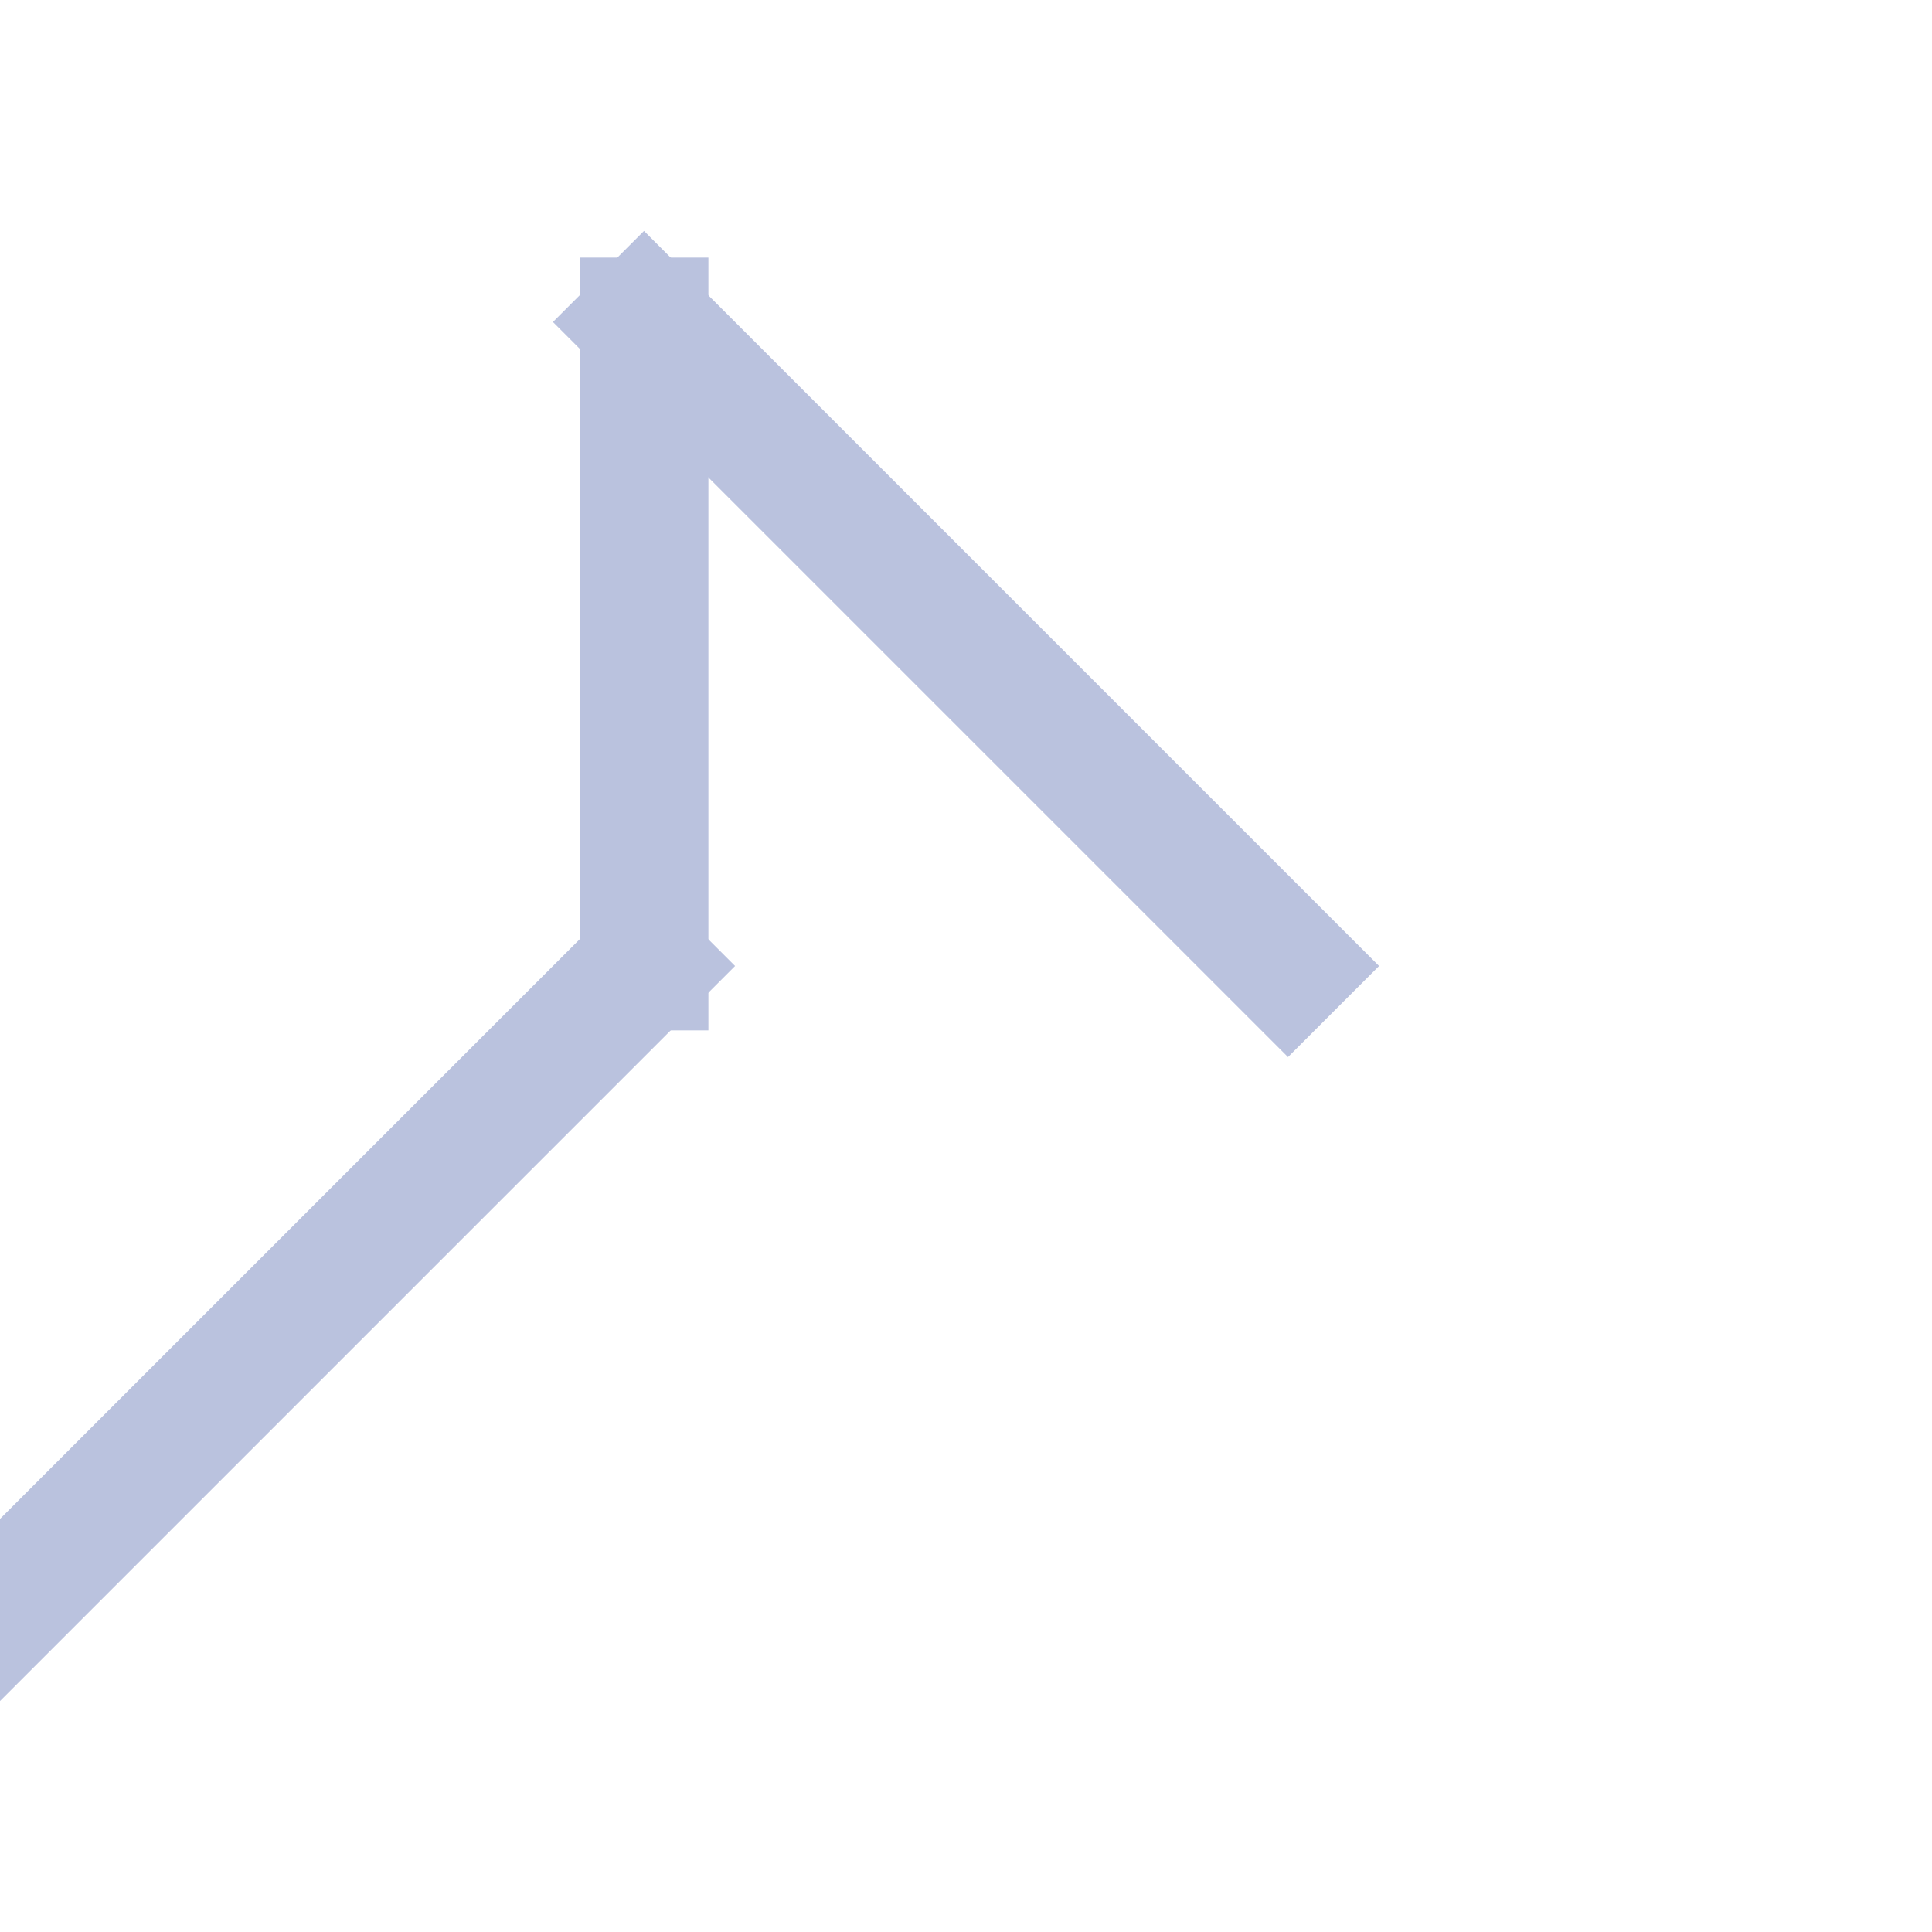
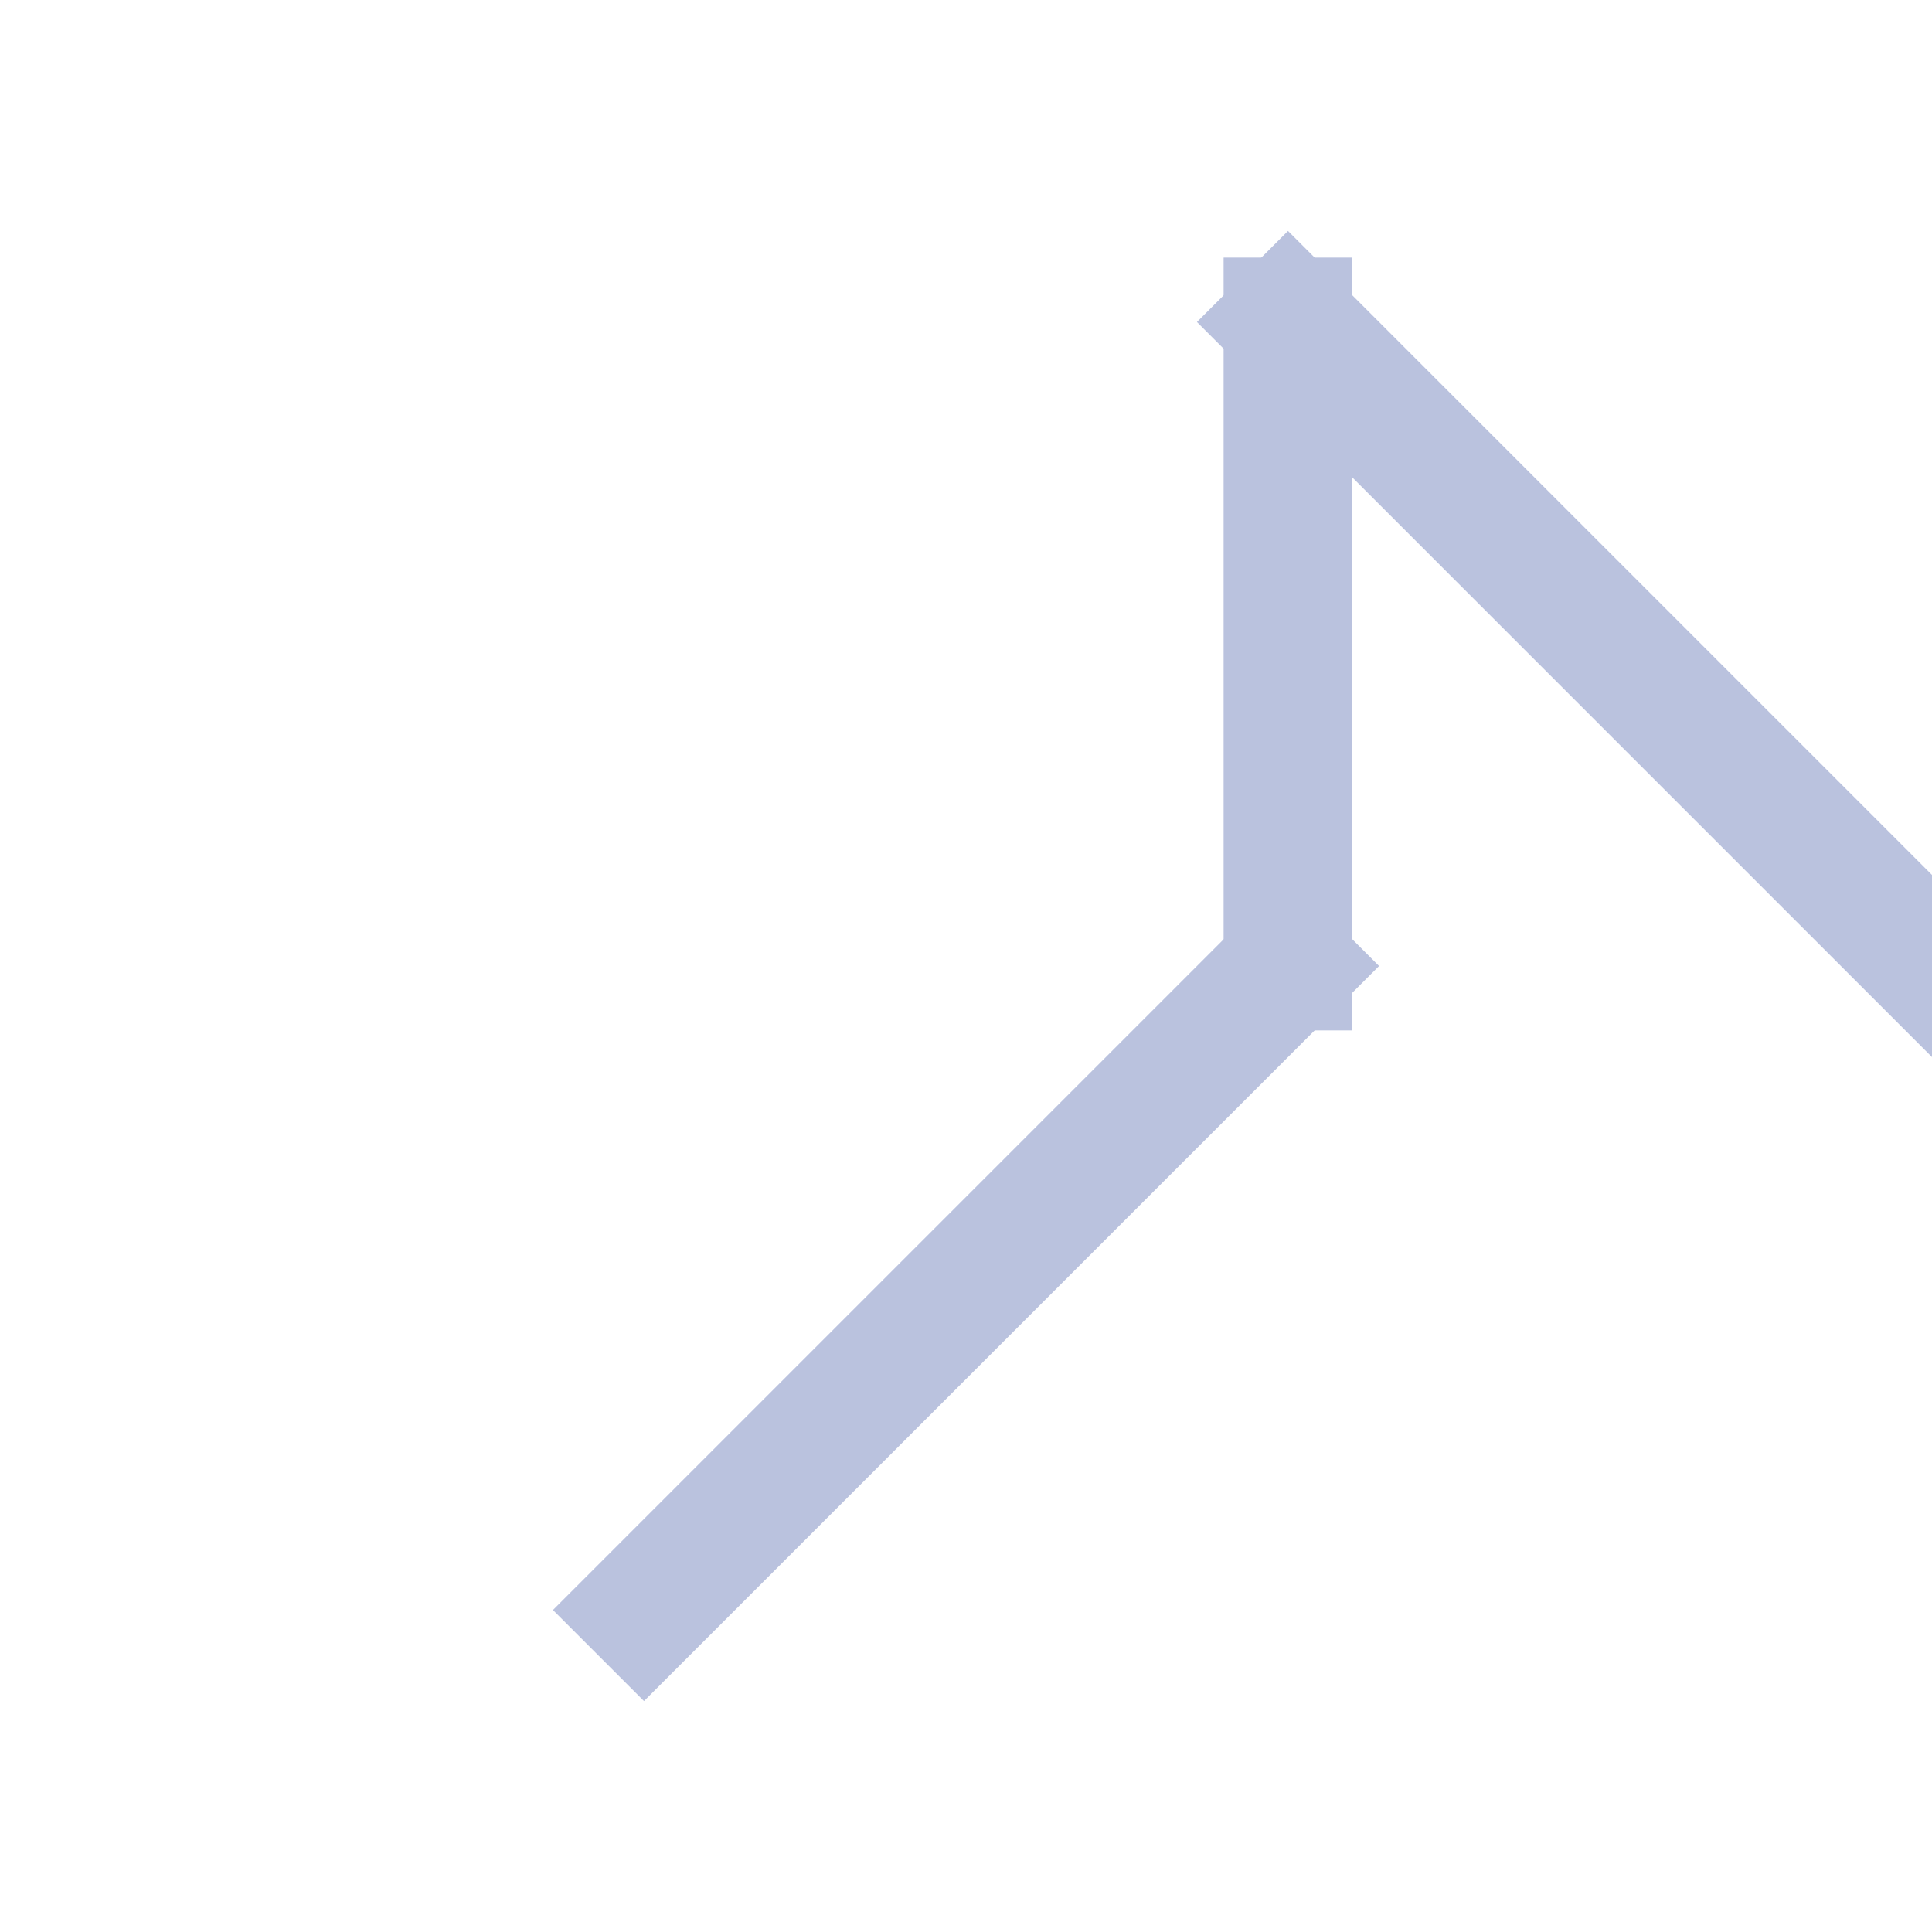
<svg xmlns="http://www.w3.org/2000/svg" width="150" height="150" viewBox="0 0 150 100">
  <defs>
    <g id="p">
      <line x1="0" y1="0" x2="0" y2="100" />
      <line x1="0" y1="0" x2="50" y2="0" />
    </g>
    <g id="b">
      <line x1="0" y1="0" x2="0" y2="100" />
      <line x1="0" y1="100" x2="50" y2="100" />
    </g>
    <g id="t">
      <line x1="50" y1="0" x2="50" y2="100" />
      <line x1="0" y1="0" x2="50" y2="0" />
    </g>
    <g id="k">
      <line x1="0" y1="0" x2="0" y2="50" />
      <line x1="0" y1="50" x2="50" y2="100" />
    </g>
    <g id="f">
      <line x1="0" y1="0" x2="0" y2="50" />
      <line x1="0" y1="0" x2="50" y2="0" />
    </g>
    <g id="sh">
      <line x1="0" y1="0" x2="0" y2="50" />
      <line x1="0" y1="0" x2="50" y2="50" />
    </g>
    <g id="zh">
      <line x1="0" y1="0" x2="0" y2="50" />
    </g>
    <g id="h">
      <line x1="0" y1="0" x2="0" y2="50" />
      <line x1="0" y1="50" x2="50" y2="50" />
      <line x1="50" y1="50" x2="50" y2="100" />
    </g>
    <g id="u">
      <line x1="0" y1="0" x2="0" y2="50" />
      <line x1="0" y1="50" x2="50" y2="50" />
      <line x1="0" y1="0" x2="50" y2="0" />
      <line x1="50" y1="0" x2="50" y2="50" />
    </g>
    <g id="o">
      <line x1="0" y1="0" x2="0" y2="50" />
      <line x1="0" y1="50" x2="50" y2="50" />
      <line x1="0" y1="0" x2="50" y2="0" />
    </g>
    <g id="ough">
      <line x1="0" y1="0" x2="0" y2="50" />
      <line x1="0" y1="50" x2="50" y2="50" />
      <line x1="0" y1="0" x2="50" y2="50" />
    </g>
    <g id="a">
      <line x1="0" y1="0" x2="0" y2="50" />
      <line x1="0" y1="0" x2="50" y2="50" />
      <line x1="0" y1="50" x2="50" y2="100" />
    </g>
    <g id="*">
-       <line x1="0" y1="0" x2="0" y2="50" />
-       <line x1="0" y1="0" x2="50" y2="50" />
-       <line x1="0" y1="50" x2="-50" y2="100" />
+       <line x1="50" y1="0" x2="50" y2="50" />
+       <line x1="50" y1="0" x2="100" y2="50" />
+       <line x1="50" y1="50" x2="0" y2="100" />
    </g>
    <g id="mb">
      <line x1="0" y1="0" x2="0" y2="50" />
      <line x1="0" y1="50" x2="50" y2="50" />
      <line x1="0" y1="50" x2="50" y2="100" />
    </g>
    <g id="ng">
      <line x1="0" y1="0" x2="0" y2="50" />
      <line x1="0" y1="50" x2="50" y2="0" />
      <line x1="0" y1="50" x2="50" y2="100" />
    </g>
  </defs>
  <g stroke="#bac2de" stroke-width="10" stroke-linecap="square" fill="none">
    <use href="#*" transform="translate(50,0)" />
  </g>
</svg>
